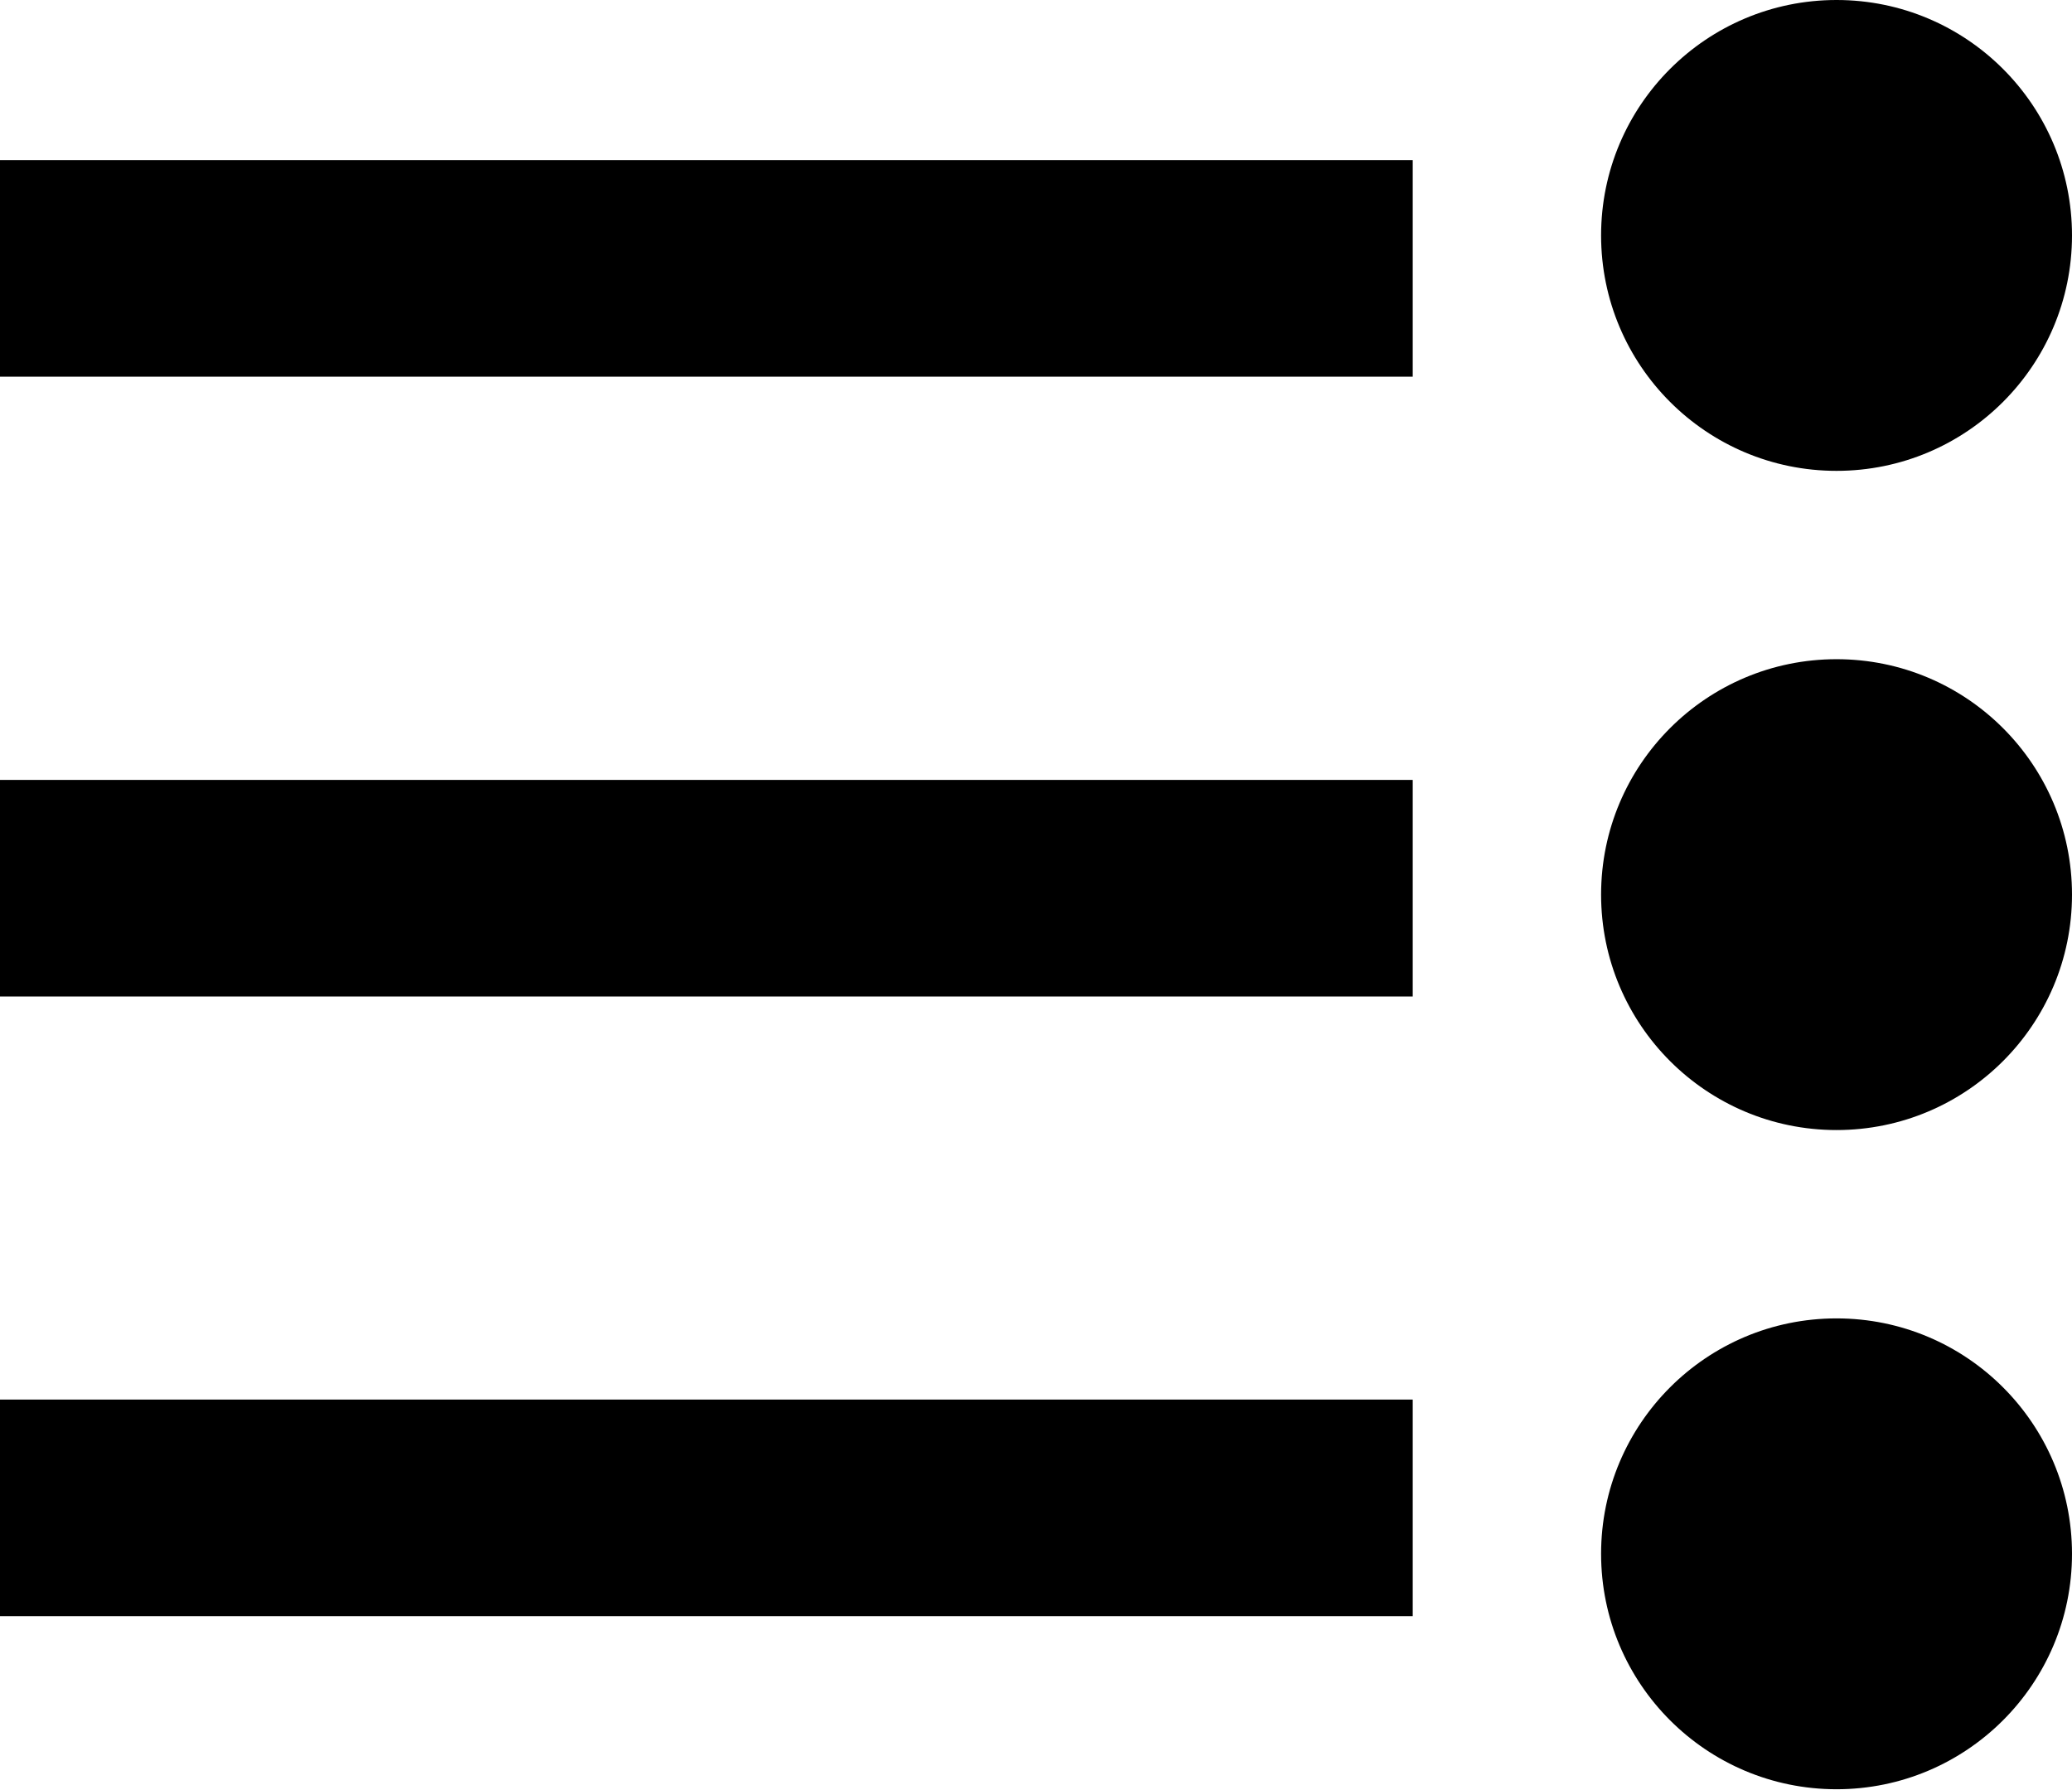
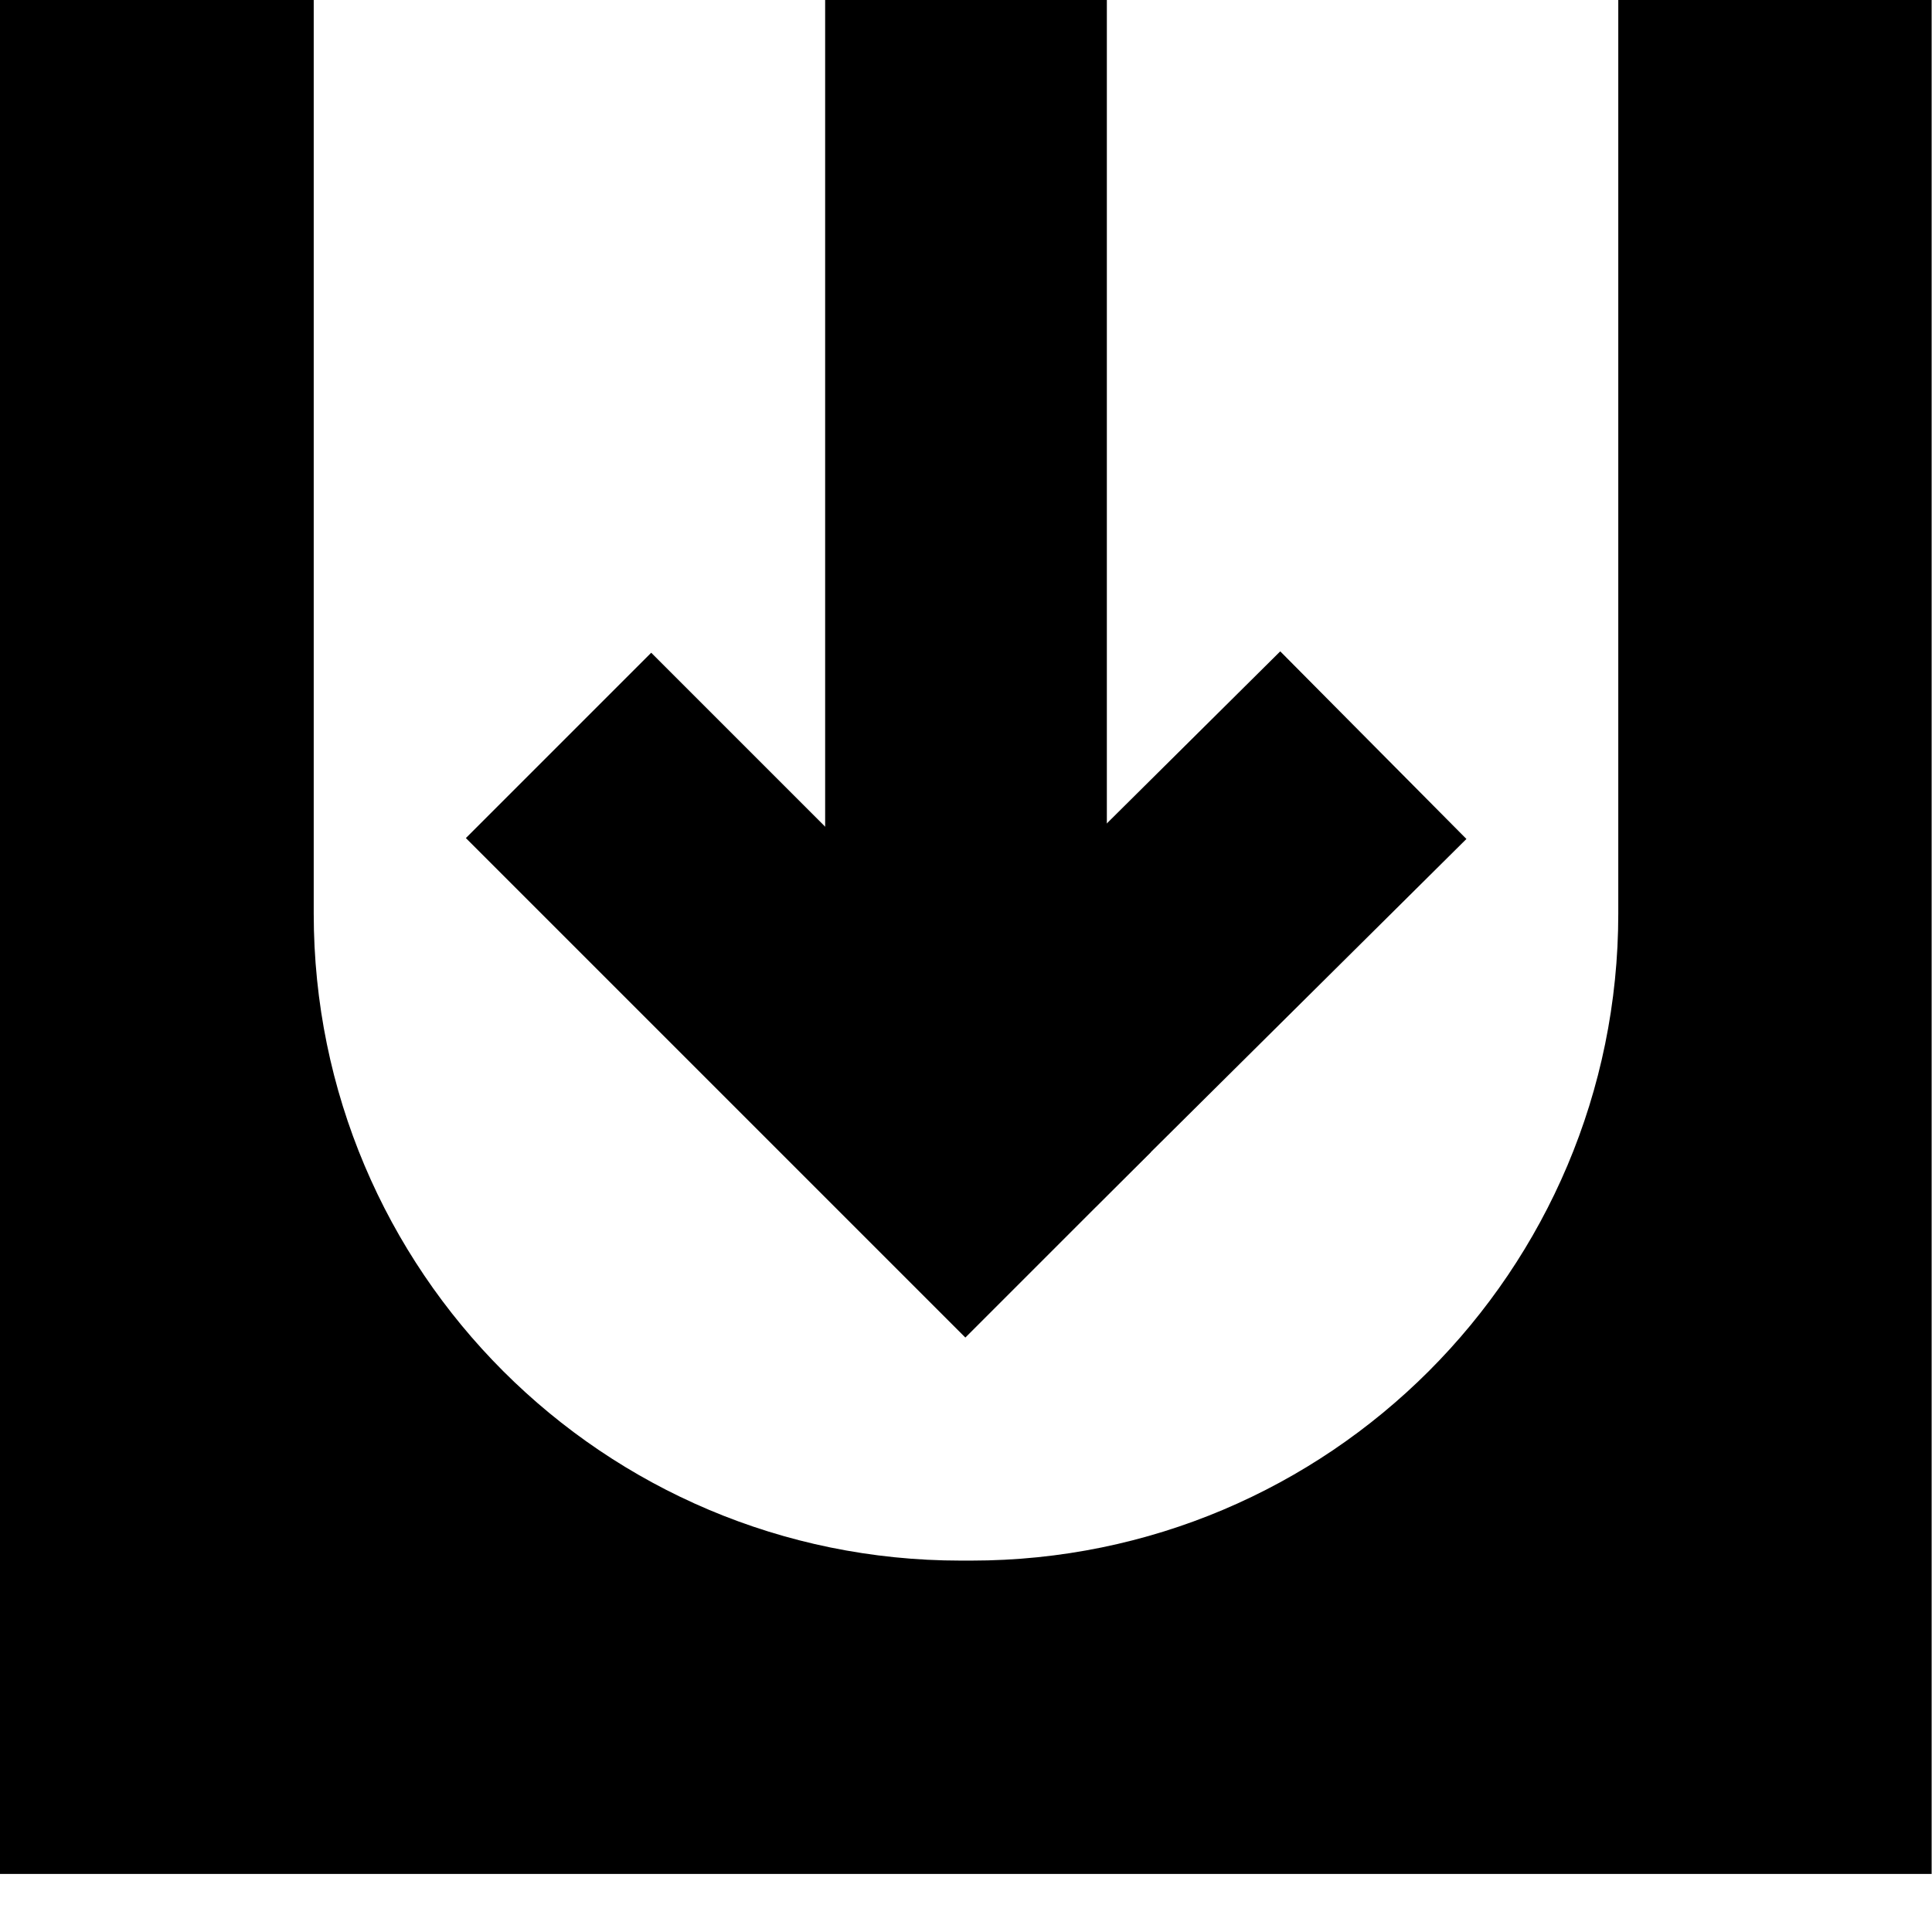
- <svg xmlns="http://www.w3.org/2000/svg" width="22" height="19" viewBox="0 0 22 19" fill="none">
-   <circle cx="19.5" cy="2.5" r="2.5" transform="rotate(90 19.5 2.5)" fill="black" />
-   <circle cx="19.5" cy="9.5" r="2.5" transform="rotate(90 19.5 9.5)" fill="black" />
-   <circle cx="19.5" cy="16.5" r="2.5" transform="rotate(90 19.5 16.5)" fill="black" />
-   <line y1="2.85" x2="15" y2="2.85" stroke="black" stroke-width="2.3" />
-   <line y1="9.432" x2="15" y2="9.432" stroke="black" stroke-width="2.3" />
-   <line y1="16.012" x2="15" y2="16.012" stroke="black" stroke-width="2.3" />
+ <svg xmlns="http://www.w3.org/2000/svg" width="21" height="21" viewBox="0 0 21 21" fill="none">
+   <path d="M20.996 -0L20.996 20.369L0 20.369L2.42896e-07 -0L3.41 -0L3.41 9.93C3.41 13.815 6.557 16.963 10.443 16.963L10.557 16.963C14.443 16.963 17.59 13.815 17.59 9.93L17.59 -0L21 -0L20.996 -0Z" fill="black" />
+   <rect x="8.969" y="-0" width="3.062" height="12.962" fill="black" />
+   <rect x="13.916" y="7.08" width="2.873" height="5.674" transform="rotate(45.2211 13.916 7.07959)" fill="black" />
+   <rect x="5.064" y="9.109" width="2.849" height="7.678" transform="rotate(-45 5.06445 9.10938)" fill="black" />
</svg>
